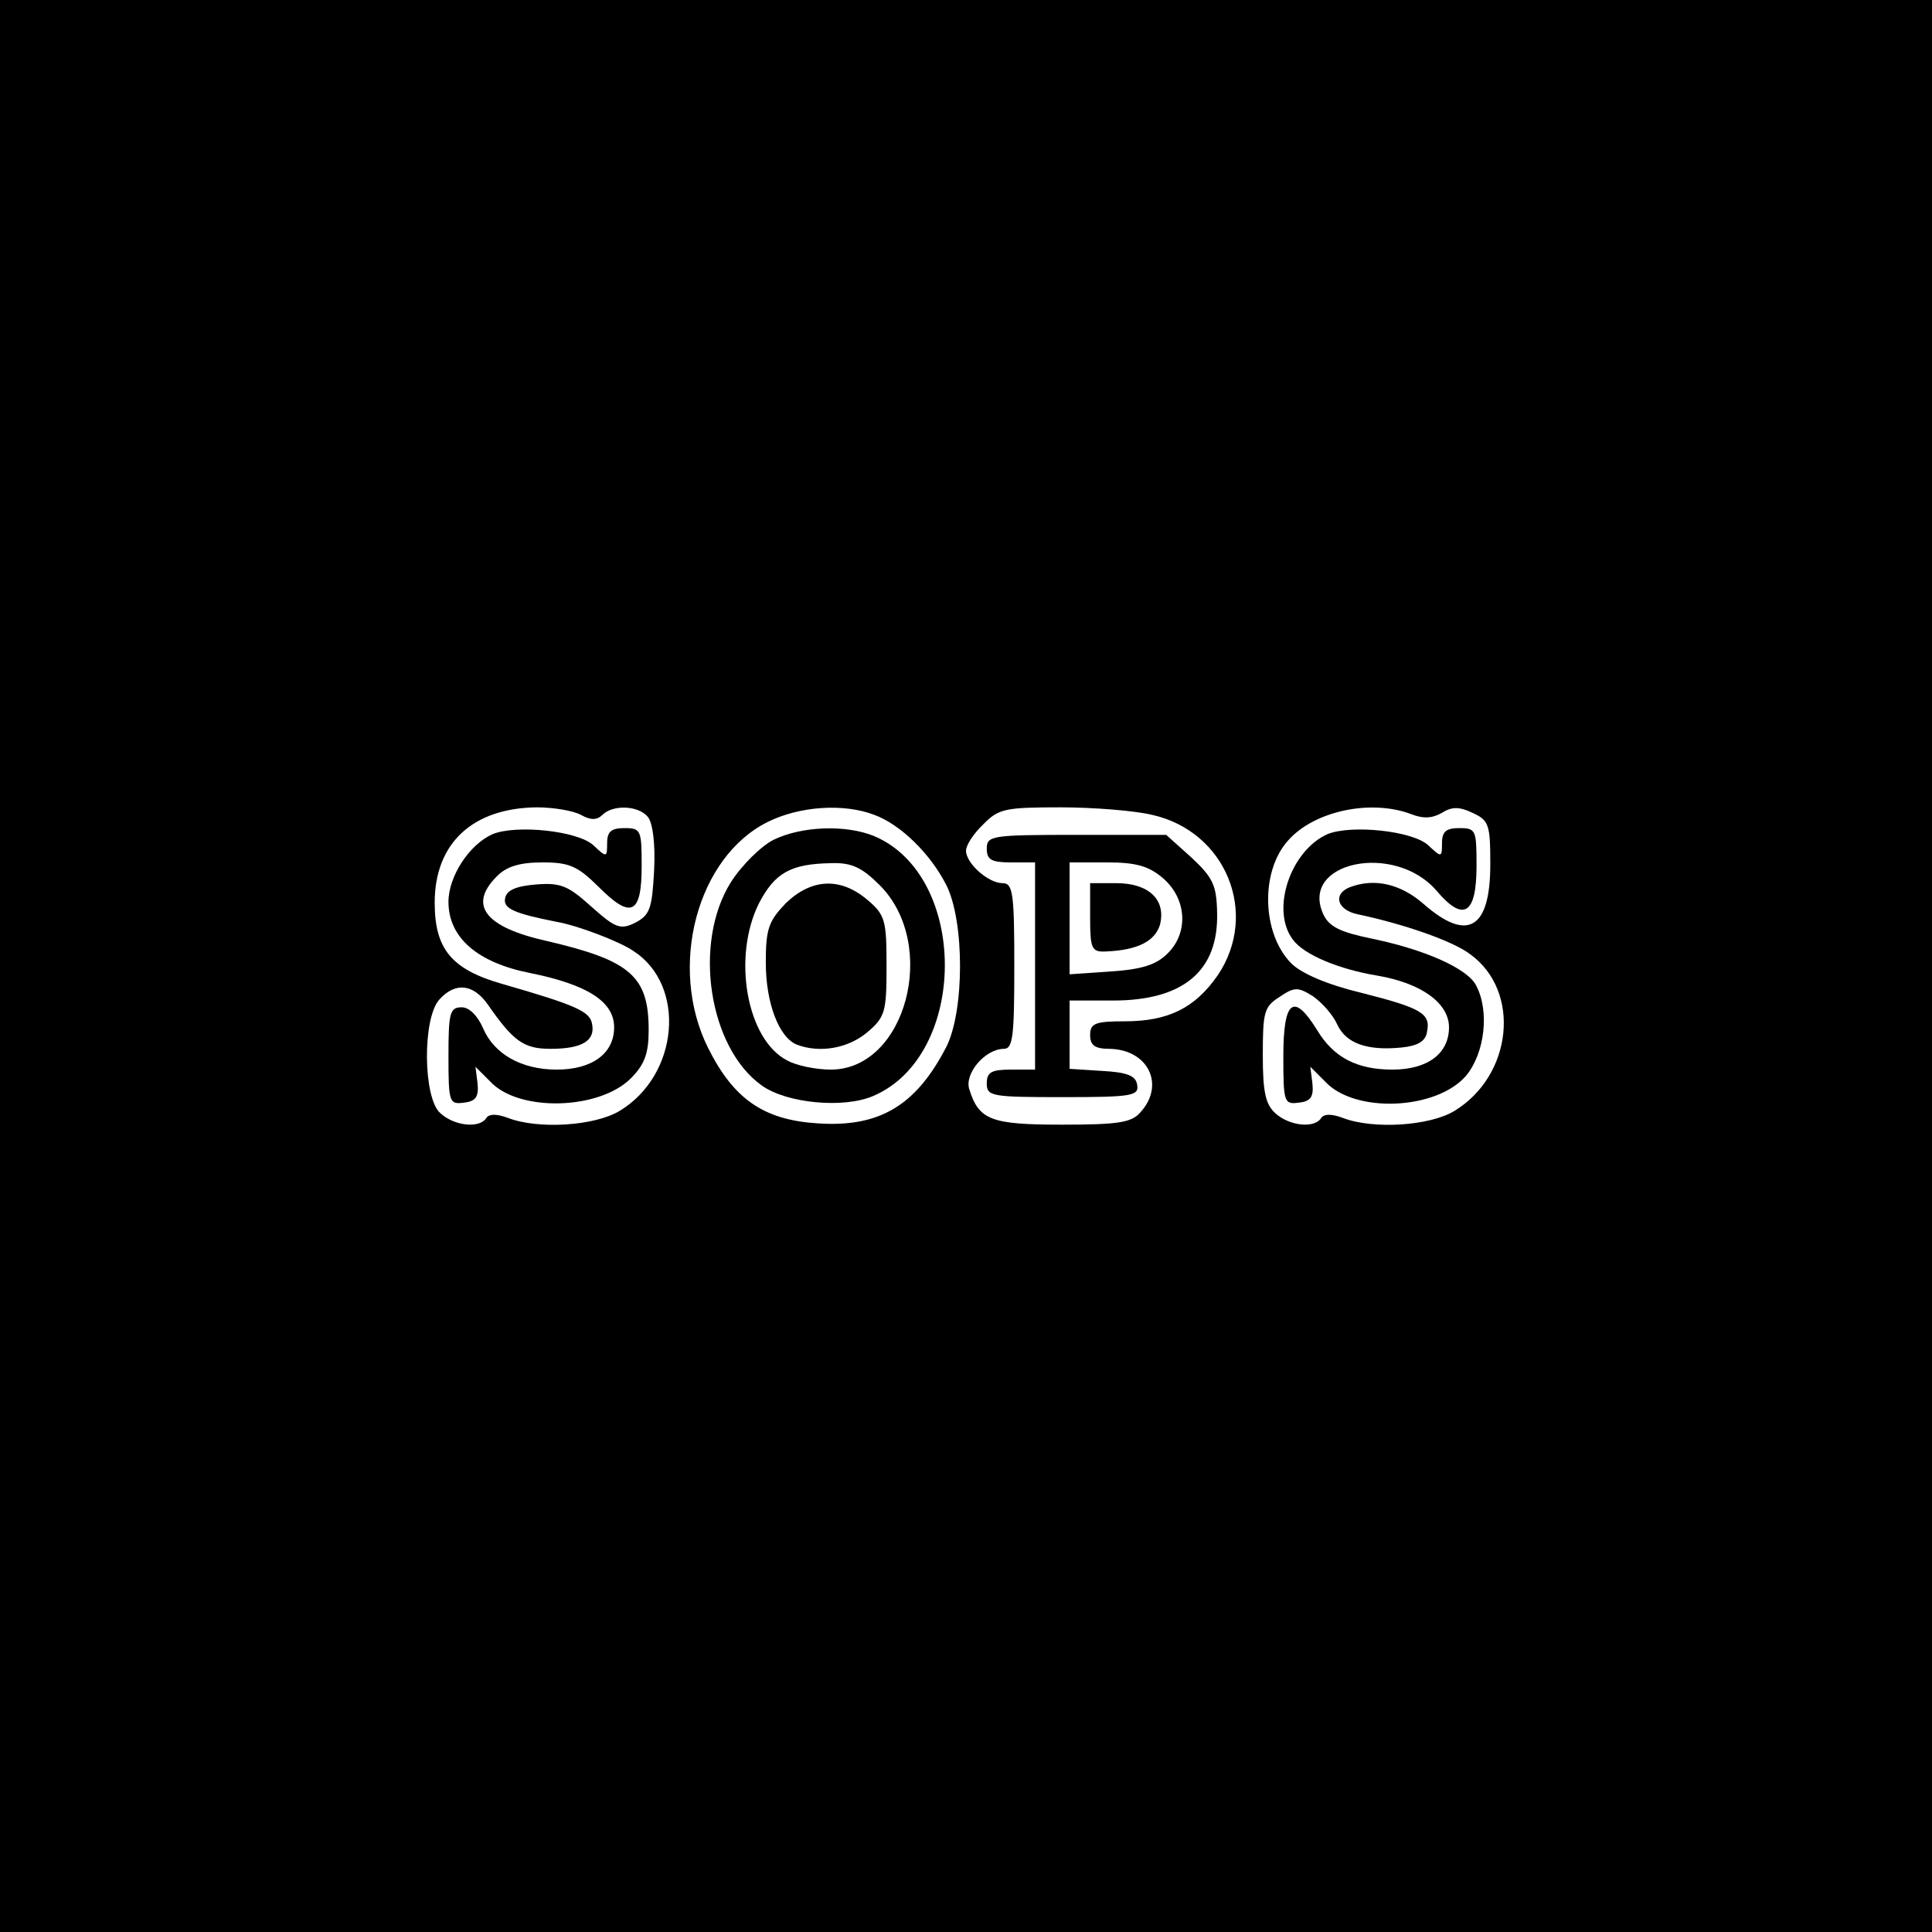
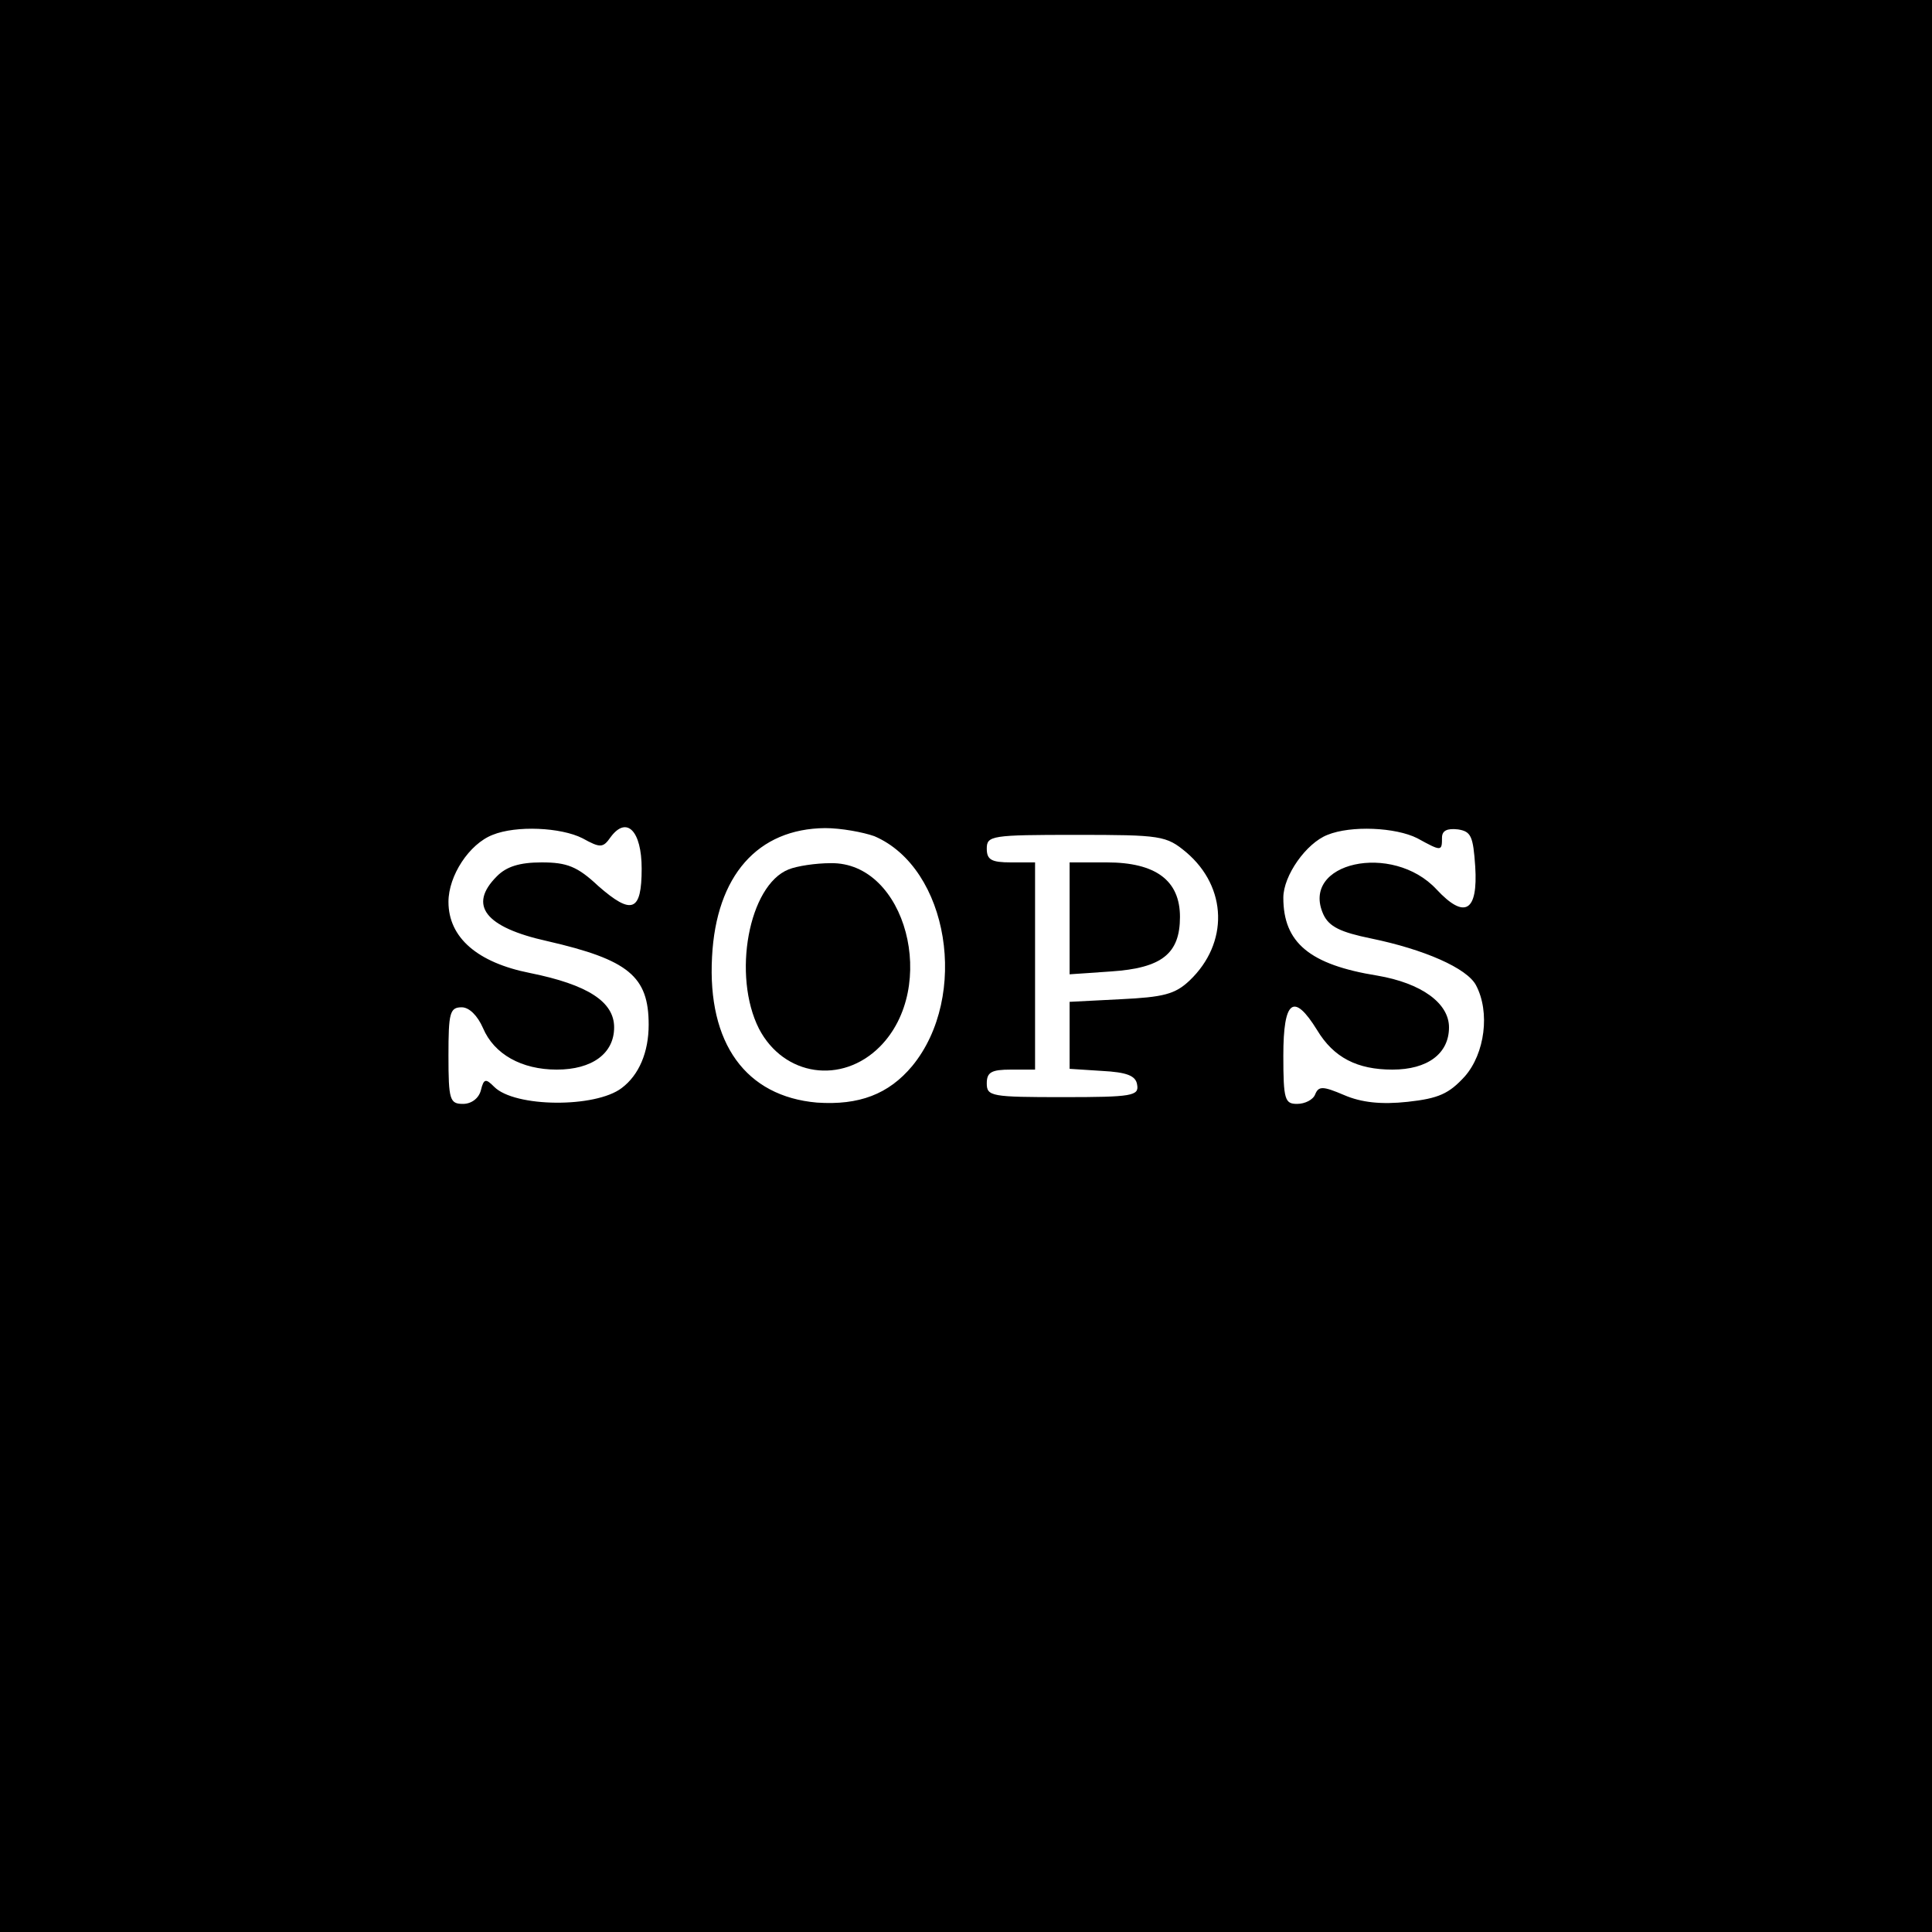
- <svg xmlns="http://www.w3.org/2000/svg" width="40px" height="40px" viewBox="0 0 40 40" version="1.1">
+ <svg xmlns="http://www.w3.org/2000/svg" width="40px" height="40px" viewBox="0 0 40 40" version="1.1" style="background-color:white">
  <g id="surface1">
-     <path style=" stroke:none;fill-rule:nonzero;fill:rgb(0%,0%,0%);fill-opacity:1;" d="M 0 20 L 0 40 L 40 40 L 40 0 L 0 0 Z M 12.027 16.871 C 12.23 16.984 12.355 16.984 12.473 16.871 C 12.688 16.656 13.215 16.672 13.414 16.914 C 13.516 17.043 13.57 17.473 13.543 18.016 C 13.5 18.812 13.457 18.941 13.156 19.102 C 12.844 19.258 12.742 19.215 12.242 18.77 C 11.77 18.344 11.613 18.27 11.102 18.312 C 10.688 18.344 10.484 18.43 10.457 18.602 C 10.414 18.812 10.656 18.914 11.527 19.086 C 11.941 19.156 12.812 19.484 13.113 19.688 C 14.215 20.398 14.059 22.258 12.828 23 C 12.312 23.312 11.145 23.387 10.516 23.145 C 10.285 23.059 10.129 23.059 10.07 23.145 C 9.93 23.371 9.398 23.312 9.113 23.043 C 8.758 22.73 8.742 21.07 9.102 20.688 C 9.43 20.328 9.801 20.371 10.102 20.801 C 10.629 21.559 10.844 21.715 11.398 21.715 C 12.059 21.715 12.328 21.543 12.258 21.199 C 12.215 20.941 11.93 20.812 10.398 20.371 C 9.344 20.07 9 19.645 9 18.688 C 9 17.457 9.785 16.73 11.113 16.715 C 11.457 16.715 11.871 16.785 12.027 16.871 Z M 18.102 16.871 C 18.645 17.07 19.258 17.672 19.586 18.312 C 19.973 19.059 19.973 20.941 19.586 21.688 C 18.957 22.898 18.199 23.344 16.93 23.258 C 15.812 23.188 15.188 22.758 14.656 21.688 C 13.828 20.016 14.43 17.742 15.898 17.016 C 16.559 16.688 17.473 16.629 18.102 16.871 Z M 23.855 16.871 C 25.387 17.215 26.07 18.914 25.215 20.188 C 24.742 20.871 24.188 21.145 23.285 21.145 C 22.672 21.145 22.57 21.188 22.57 21.43 C 22.57 21.645 22.672 21.715 22.973 21.715 C 23.77 21.73 24.129 22.457 23.613 23.027 C 23.43 23.242 23.156 23.285 21.984 23.285 C 20.516 23.285 20.27 23.188 20.07 22.559 C 19.957 22.23 20.398 21.715 20.785 21.715 C 20.973 21.715 21 21.441 21 20 C 21 18.5 20.973 18.285 20.758 18.285 C 20.457 18.285 20 17.871 20 17.613 C 20 17.5 20.156 17.258 20.355 17.07 C 20.672 16.742 20.812 16.715 21.957 16.715 C 22.645 16.715 23.5 16.785 23.855 16.871 Z M 29.215 16.855 C 29.473 16.957 29.656 16.941 29.855 16.828 C 30.059 16.699 30.215 16.699 30.484 16.828 C 30.828 16.984 30.855 17.07 30.855 17.898 C 30.855 19.23 30.387 19.516 29.473 18.715 C 29 18.301 28.457 18.172 27.941 18.371 C 27.586 18.516 27.688 18.844 28.113 18.93 C 29.059 19.129 30.086 19.484 30.441 19.758 C 31.5 20.527 31.312 22.27 30.113 23 C 29.602 23.312 28.43 23.387 27.801 23.145 C 27.57 23.059 27.414 23.059 27.355 23.145 C 27.215 23.371 26.688 23.312 26.398 23.043 C 26.199 22.855 26.145 22.602 26.145 21.844 C 26.145 20.957 26.172 20.844 26.484 20.645 C 26.801 20.43 26.871 20.43 27.188 20.629 C 27.371 20.758 27.602 21.016 27.688 21.215 C 27.871 21.602 28.301 21.758 29.016 21.688 C 29.344 21.656 29.516 21.559 29.543 21.371 C 29.629 20.984 29.43 20.871 28.199 20.559 C 27.484 20.387 26.941 20.156 26.73 19.941 C 26.129 19.328 26.086 18.043 26.672 17.398 C 27.215 16.785 28.387 16.543 29.215 16.855 Z M 29.215 16.855 " />
-     <path style=" stroke:none;fill-rule:nonzero;fill:rgb(0%,0%,0%);fill-opacity:1;" d="M 10.199 17.27 C 9.715 17.484 9.285 18.145 9.285 18.672 C 9.285 19.414 9.887 19.93 10.973 20.145 C 12.172 20.387 12.715 20.742 12.715 21.27 C 12.715 21.812 12.258 22.145 11.527 22.145 C 10.801 22.145 10.23 21.828 10 21.285 C 9.887 21.027 9.715 20.855 9.559 20.855 C 9.312 20.855 9.285 20.973 9.285 21.871 C 9.285 22.828 9.301 22.871 9.613 22.828 C 9.855 22.801 9.914 22.699 9.887 22.43 L 9.844 22.086 L 10.145 22.387 C 10.73 23.027 12.398 22.984 13.059 22.328 C 13.344 22.043 13.43 21.812 13.43 21.328 C 13.43 20.215 13.059 19.887 11.328 19.484 C 10.043 19.199 9.688 18.742 10.285 18.145 C 10.484 17.941 10.758 17.855 11.23 17.855 C 11.785 17.855 11.957 17.93 12.387 18.355 C 13.07 19.043 13.285 18.93 13.285 17.93 C 13.285 17.188 13.27 17.145 12.93 17.145 C 12.656 17.145 12.57 17.215 12.57 17.457 C 12.57 17.758 12.559 17.758 12.285 17.5 C 11.957 17.199 10.688 17.07 10.199 17.27 Z M 10.199 17.27 " />
-     <path style=" stroke:none;fill-rule:nonzero;fill:rgb(0%,0%,0%);fill-opacity:1;" d="M 16.016 17.387 C 15.758 17.516 15.355 17.914 15.129 18.27 C 14.344 19.527 14.672 21.688 15.77 22.473 C 16.285 22.844 17.473 22.957 18.086 22.688 C 20.043 21.844 20.059 18.145 18.102 17.312 C 17.516 17.07 16.602 17.102 16.016 17.387 Z M 18.215 18.328 C 19.441 19.559 18.758 22.145 17.199 22.145 C 16.887 22.145 16.484 22.059 16.301 21.957 C 15.457 21.527 15.156 19.812 15.715 18.699 C 16.043 18.07 16.371 17.887 17.199 17.871 C 17.629 17.855 17.844 17.957 18.215 18.328 Z M 18.215 18.328 " />
-     <path style=" stroke:none;fill-rule:nonzero;fill:rgb(0%,0%,0%);fill-opacity:1;" d="M 16.27 18.699 C 15.914 19.07 15.855 19.23 15.855 19.93 C 15.855 20.77 16.129 21.484 16.5 21.629 C 16.984 21.812 17.57 21.699 17.957 21.371 C 18.328 21.059 18.355 20.941 18.355 20 C 18.355 19.059 18.328 18.941 17.957 18.629 C 17.398 18.156 16.801 18.188 16.27 18.699 Z M 16.27 18.699 " />
-     <path style=" stroke:none;fill-rule:nonzero;fill:rgb(0%,0%,0%);fill-opacity:1;" d="M 20.43 17.57 C 20.43 17.801 20.527 17.855 20.93 17.855 L 21.43 17.855 L 21.43 22.145 L 20.93 22.145 C 20.527 22.145 20.43 22.199 20.43 22.43 C 20.43 22.699 20.527 22.715 22.016 22.715 C 23.441 22.715 23.586 22.688 23.543 22.457 C 23.516 22.27 23.328 22.199 22.812 22.172 L 22.145 22.129 L 22.145 20.715 L 23.043 20.715 C 24.5 20.715 25.23 20.102 25.199 18.898 C 25.188 18.328 25.113 18.172 24.672 17.758 L 24.145 17.285 L 22.285 17.285 C 20.527 17.285 20.43 17.301 20.43 17.57 Z M 24.086 18.188 C 24.57 18.613 24.613 19.312 24.172 19.742 C 23.941 19.973 23.645 20.07 23 20.113 L 22.145 20.172 L 22.145 17.855 L 22.914 17.855 C 23.527 17.855 23.785 17.93 24.086 18.188 Z M 24.086 18.188 " />
-     <path style=" stroke:none;fill-rule:nonzero;fill:rgb(0%,0%,0%);fill-opacity:1;" d="M 22.57 19 C 22.57 19.645 22.602 19.715 22.898 19.699 C 23.559 19.672 23.914 19.484 24.016 19.145 C 24.145 18.629 23.785 18.285 23.113 18.285 L 22.57 18.285 Z M 22.57 19 " />
-     <path style=" stroke:none;fill-rule:nonzero;fill:rgb(0%,0%,0%);fill-opacity:1;" d="M 27.484 17.27 C 26.715 17.613 26.301 18.844 26.77 19.457 C 27 19.77 27.73 20.07 28.516 20.199 C 29.43 20.355 30 20.77 30 21.27 C 30 21.812 29.559 22.145 28.828 22.145 C 28.102 22.145 27.613 21.898 27.27 21.328 C 26.785 20.543 26.57 20.699 26.57 21.871 C 26.57 22.828 26.586 22.871 26.898 22.828 C 27.145 22.801 27.199 22.699 27.172 22.43 L 27.129 22.086 L 27.43 22.387 C 28.043 23.059 29.742 22.984 30.355 22.27 C 30.742 21.801 30.844 20.93 30.559 20.398 C 30.371 20.043 29.484 19.656 28.387 19.43 C 27.758 19.301 27.516 19.188 27.398 18.93 C 26.898 17.844 28.871 17.43 29.742 18.441 C 30.301 19.102 30.57 18.93 30.57 17.93 C 30.57 17.188 30.559 17.145 30.215 17.145 C 29.941 17.145 29.855 17.215 29.855 17.457 C 29.855 17.758 29.844 17.758 29.57 17.5 C 29.242 17.199 27.973 17.07 27.484 17.27 Z M 27.484 17.27 " />
+     <path style=" stroke:none;fill-rule:nonzero;fill:rgb(0%,0%,0%);fill-opacity:1;" d="M 0 20 L 0 40 L 40 40 L 40 0 L 0 0 Z M 12.059 17.355 C 12.43 17.559 12.484 17.559 12.645 17.328 C 12.973 16.887 13.285 17.199 13.285 17.984 C 13.285 18.871 13.086 18.957 12.387 18.344 C 11.957 17.941 11.742 17.855 11.215 17.855 C 10.758 17.855 10.484 17.941 10.285 18.145 C 9.688 18.742 10.043 19.199 11.328 19.484 C 13.016 19.871 13.43 20.215 13.43 21.215 C 13.43 21.785 13.23 22.258 12.871 22.527 C 12.328 22.941 10.656 22.93 10.23 22.5 C 10.059 22.328 10.016 22.328 9.957 22.57 C 9.914 22.742 9.758 22.855 9.586 22.855 C 9.312 22.855 9.285 22.77 9.285 21.855 C 9.285 20.973 9.312 20.855 9.559 20.855 C 9.715 20.855 9.887 21.027 10 21.285 C 10.23 21.828 10.801 22.145 11.527 22.145 C 12.258 22.145 12.715 21.812 12.715 21.27 C 12.715 20.742 12.172 20.387 10.973 20.145 C 9.887 19.93 9.285 19.414 9.285 18.672 C 9.285 18.129 9.715 17.473 10.199 17.285 C 10.688 17.086 11.613 17.129 12.059 17.355 Z M 18.102 17.312 C 19.645 17.973 20.07 20.629 18.887 22.07 C 18.398 22.656 17.785 22.887 16.914 22.828 C 15.441 22.699 14.645 21.602 14.742 19.812 C 14.828 18.129 15.688 17.156 17.086 17.145 C 17.414 17.145 17.871 17.23 18.102 17.312 Z M 29.344 17.355 C 29.844 17.629 29.855 17.629 29.855 17.344 C 29.855 17.199 29.957 17.145 30.188 17.172 C 30.457 17.215 30.5 17.312 30.543 17.941 C 30.602 18.871 30.328 19.043 29.742 18.414 C 28.828 17.43 26.914 17.855 27.398 18.93 C 27.516 19.188 27.758 19.301 28.387 19.43 C 29.484 19.656 30.371 20.043 30.559 20.398 C 30.855 20.957 30.742 21.812 30.328 22.285 C 30 22.645 29.785 22.742 29.145 22.812 C 28.602 22.871 28.188 22.828 27.828 22.672 C 27.387 22.484 27.301 22.484 27.23 22.656 C 27.188 22.77 27.016 22.855 26.855 22.855 C 26.602 22.855 26.57 22.77 26.57 21.855 C 26.57 20.699 26.785 20.543 27.27 21.328 C 27.613 21.898 28.102 22.145 28.828 22.145 C 29.559 22.145 30 21.812 30 21.27 C 30 20.77 29.43 20.355 28.516 20.199 C 27.113 19.973 26.57 19.516 26.57 18.586 C 26.57 18.129 27.043 17.457 27.484 17.285 C 27.973 17.086 28.898 17.129 29.344 17.355 Z M 24.559 17.645 C 25.414 18.371 25.441 19.527 24.629 20.301 C 24.328 20.586 24.086 20.645 23.199 20.688 L 22.145 20.742 L 22.145 22.129 L 22.812 22.172 C 23.328 22.199 23.516 22.27 23.543 22.457 C 23.586 22.688 23.441 22.715 22.016 22.715 C 20.527 22.715 20.43 22.699 20.43 22.43 C 20.43 22.199 20.527 22.145 20.93 22.145 L 21.43 22.145 L 21.43 17.855 L 20.93 17.855 C 20.527 17.855 20.43 17.801 20.43 17.57 C 20.43 17.301 20.527 17.285 22.27 17.285 C 24.043 17.285 24.145 17.301 24.559 17.645 Z M 24.559 17.645 " />
+     <path style=" stroke:none;fill-rule:nonzero;fill:rgb(0%,0%,0%);fill-opacity:1;" d="M 16.328 18 C 15.5 18.328 15.156 20.199 15.715 21.301 C 16.23 22.285 17.43 22.457 18.215 21.672 C 19.441 20.441 18.758 17.844 17.199 17.871 C 16.887 17.871 16.5 17.93 16.328 18 Z M 16.328 18 " />
+     <path style=" stroke:none;fill-rule:nonzero;fill:rgb(0%,0%,0%);fill-opacity:1;" d="M 22.145 19.016 L 22.145 20.172 L 23 20.113 C 24.059 20.043 24.43 19.742 24.43 18.984 C 24.43 18.23 23.93 17.855 22.914 17.855 L 22.145 17.855 Z M 22.145 19.016 " />
  </g>
</svg>
